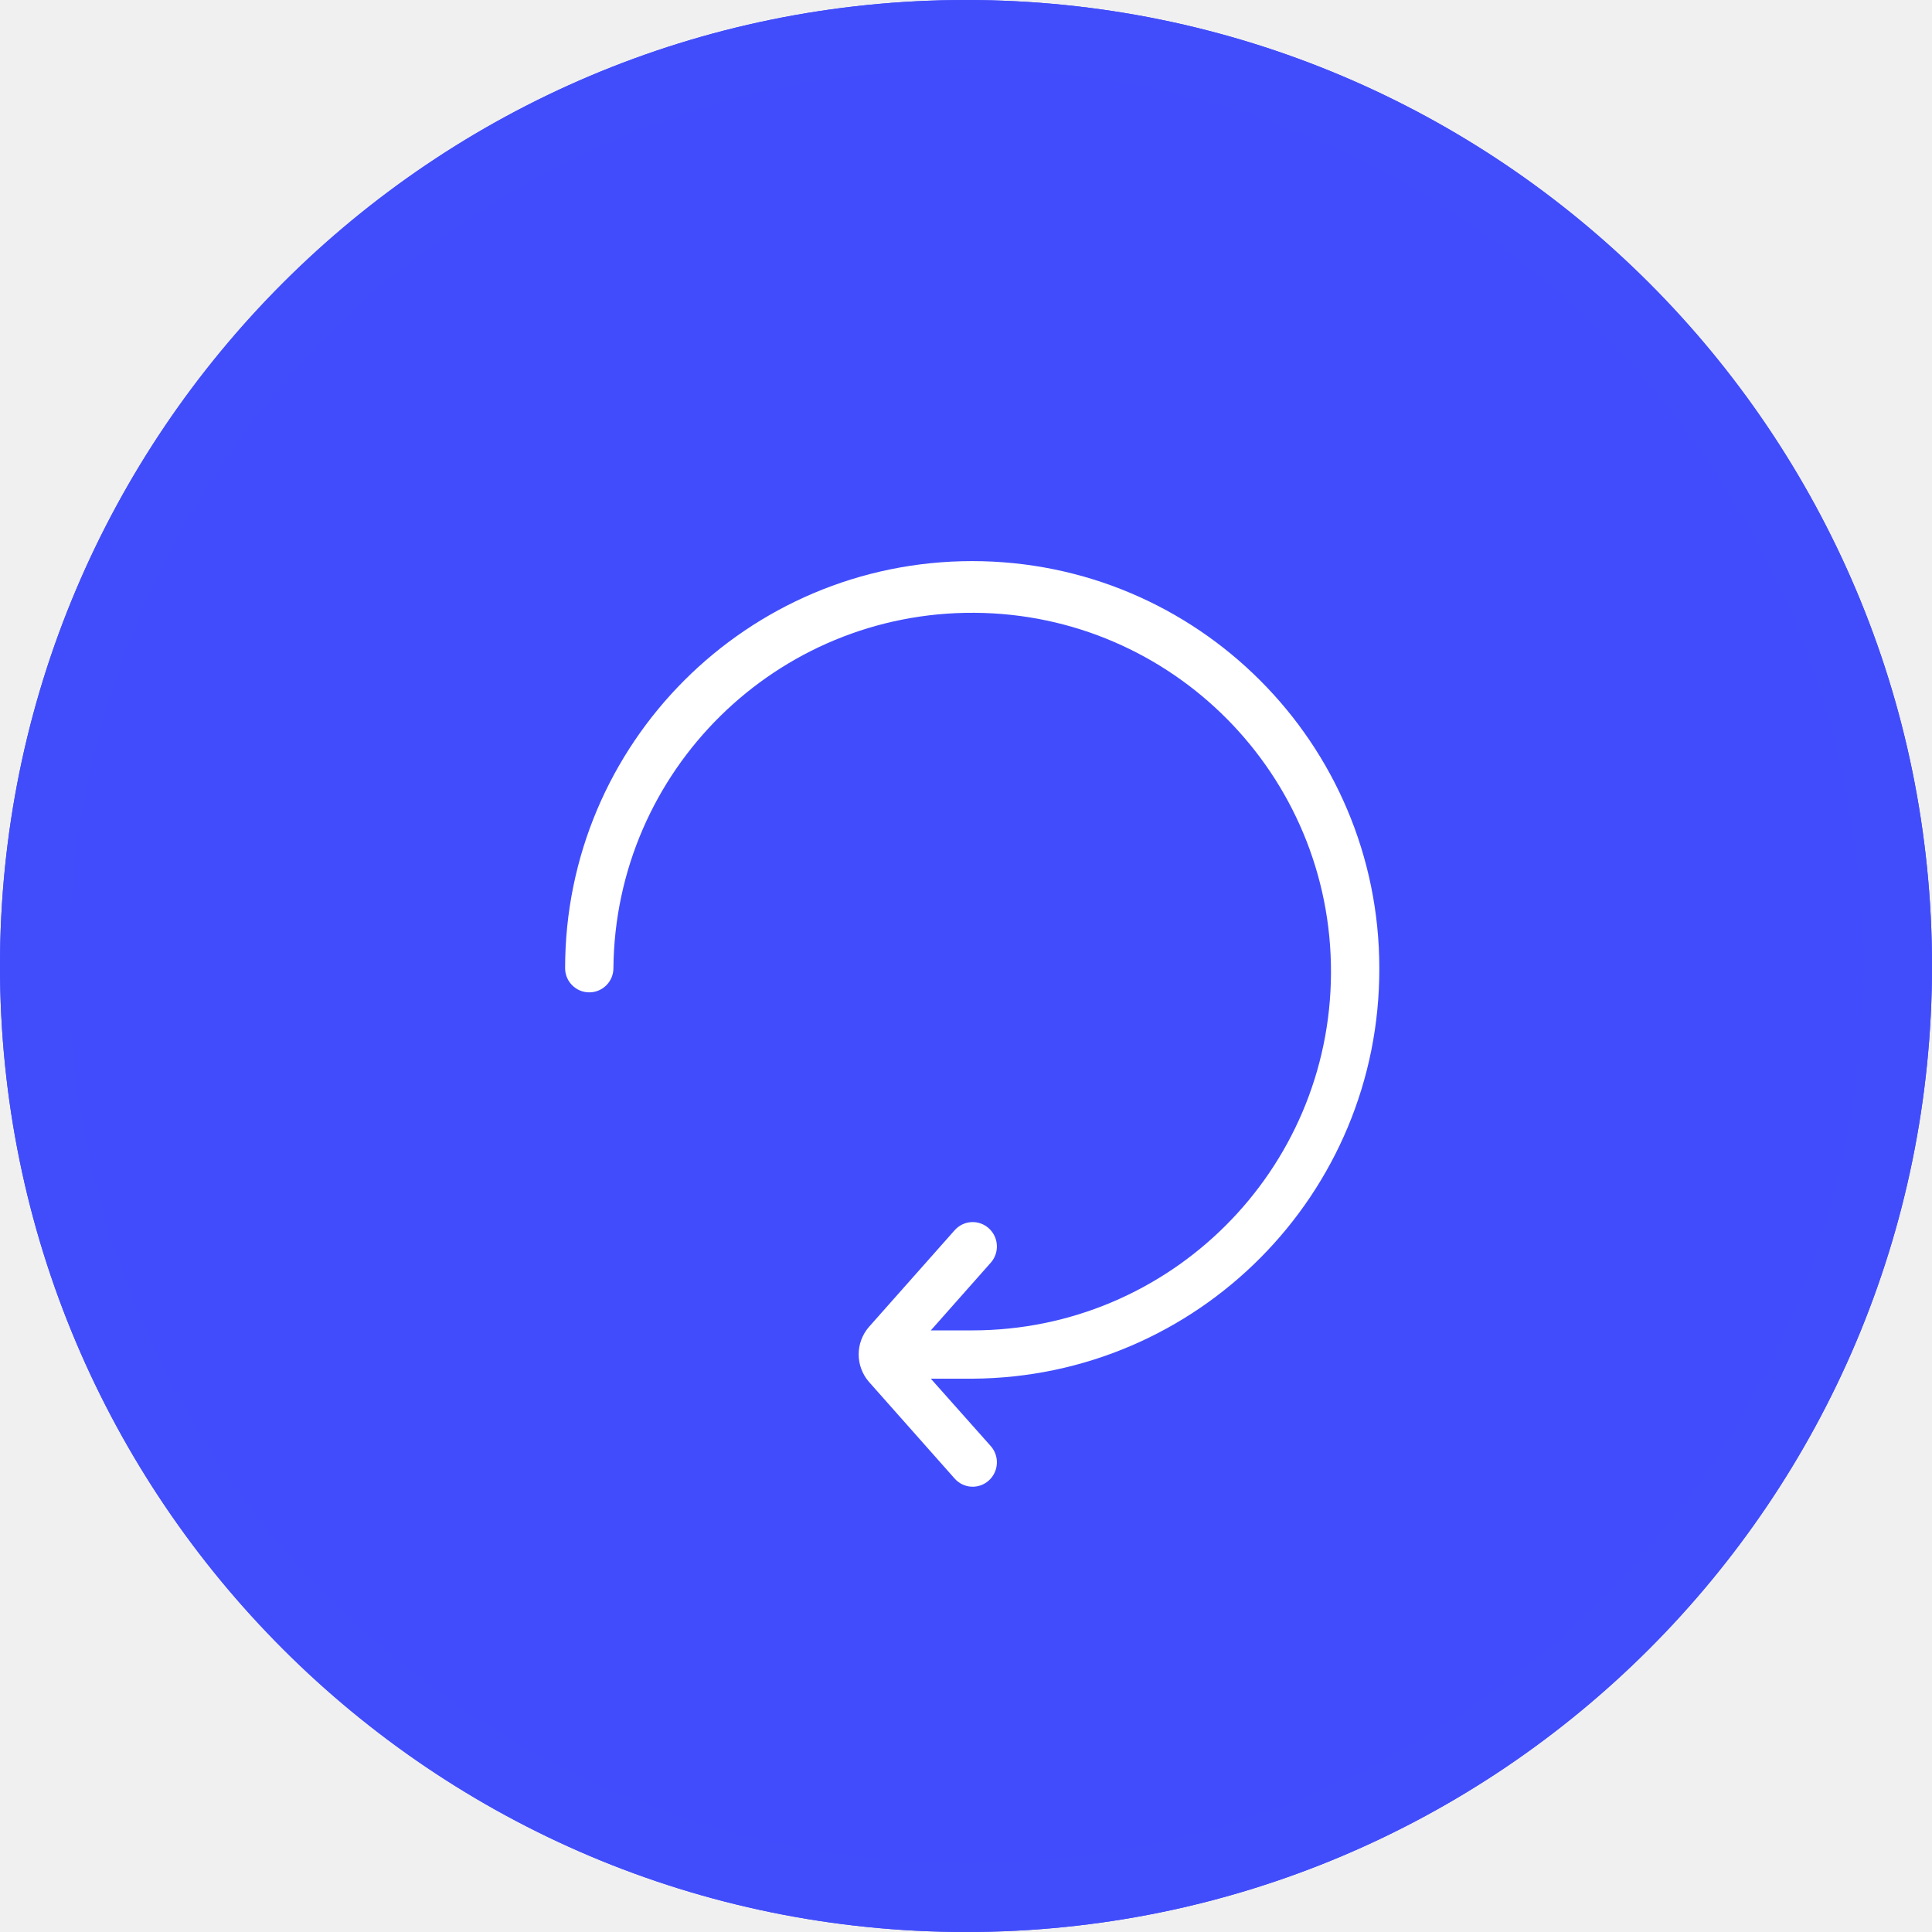
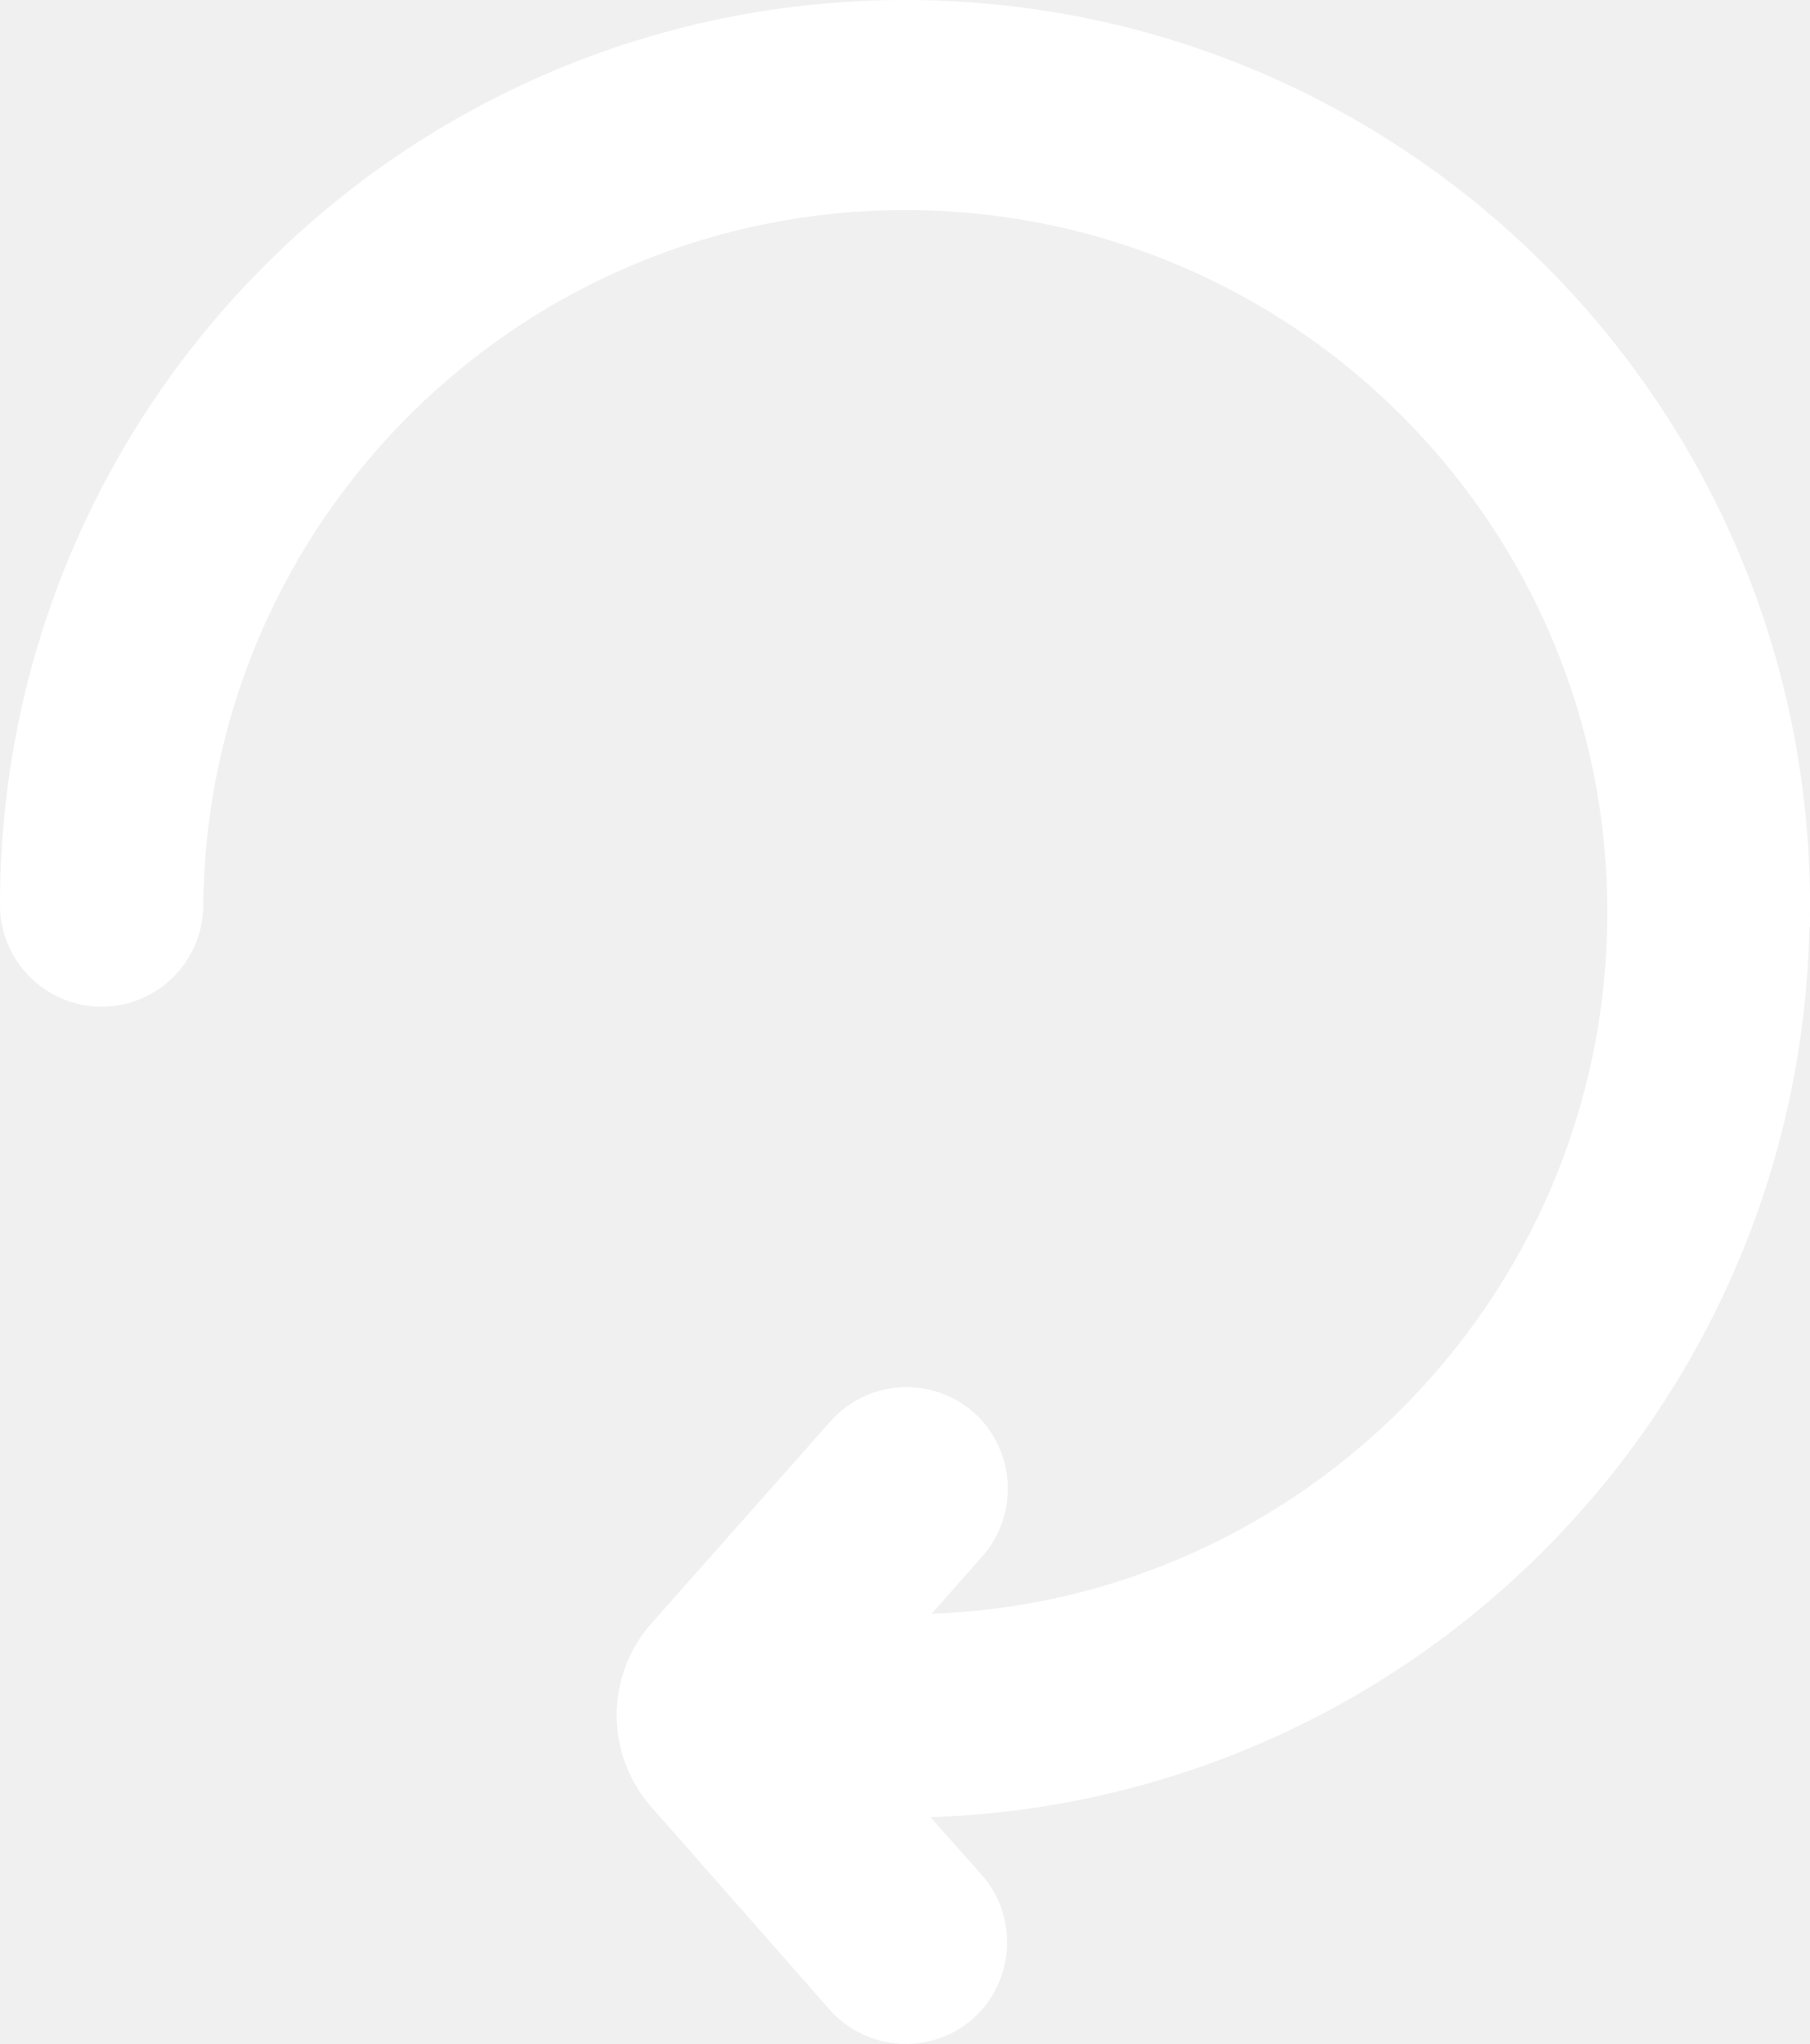
- <svg xmlns="http://www.w3.org/2000/svg" width="28" height="28" viewBox="0 0 28 28">
-   <g id="Group_104" data-name="Group 104" transform="translate(-264 -567)">
-     <g id="profile_1_comp" transform="translate(264 567)" fill="#414dfc" stroke="#414dfb" stroke-width="1">
-       <rect width="28" height="28" rx="14" stroke="none" />
-       <rect x="0.5" y="0.5" width="27" height="27" rx="13.5" fill="none" />
-     </g>
-     <g id="reload" transform="translate(242.39 575.081)">
-       <g id="Group_103" data-name="Group 103" transform="translate(29.805)">
-         <path id="Path_81" data-name="Path 81" d="M41.6,5.951a5.9,5.9,0,1,0-11.8,0,.35.35,0,1,0,.7,0A5.2,5.2,0,1,1,35.7,11.2H35.1l.868-.98a.355.355,0,0,0-.028-.5.348.348,0,0,0-.494.028l-1.241,1.4a.607.607,0,0,0,0,.8l1.241,1.4a.348.348,0,0,0,.494.028.355.355,0,0,0,.028-.5L35.1,11.9H35.7A5.932,5.932,0,0,0,41.6,5.951Z" transform="translate(-29.805)" fill="#fff" />
-       </g>
-     </g>
+ <svg xmlns="http://www.w3.org/2000/svg" width="17.812" height="20.113" viewBox="0 0 17.812 20.113">
+   <g id="Group_103" data-name="Group 103" transform="translate(0.505 0.449)">
+     <path id="Path_81" data-name="Path 81" d="M46.612,8.457a8.406,8.406,0,1,0-16.812,0,.5.5,0,0,0,1,0,7.409,7.409,0,1,1,7.409,7.479h-.855l1.237-1.4a.506.506,0,0,0-.04-.712.5.5,0,0,0-.7.04l-1.768,1.995a.865.865,0,0,0,0,1.14L37.844,19a.5.5,0,0,0,.7.04.506.506,0,0,0,.04-.712l-1.237-1.391h.855a8.452,8.452,0,0,0,8.406-8.476Z" transform="translate(-29.805 0)" fill="#fff" stroke="#fff" stroke-width="1" />
  </g>
</svg>
